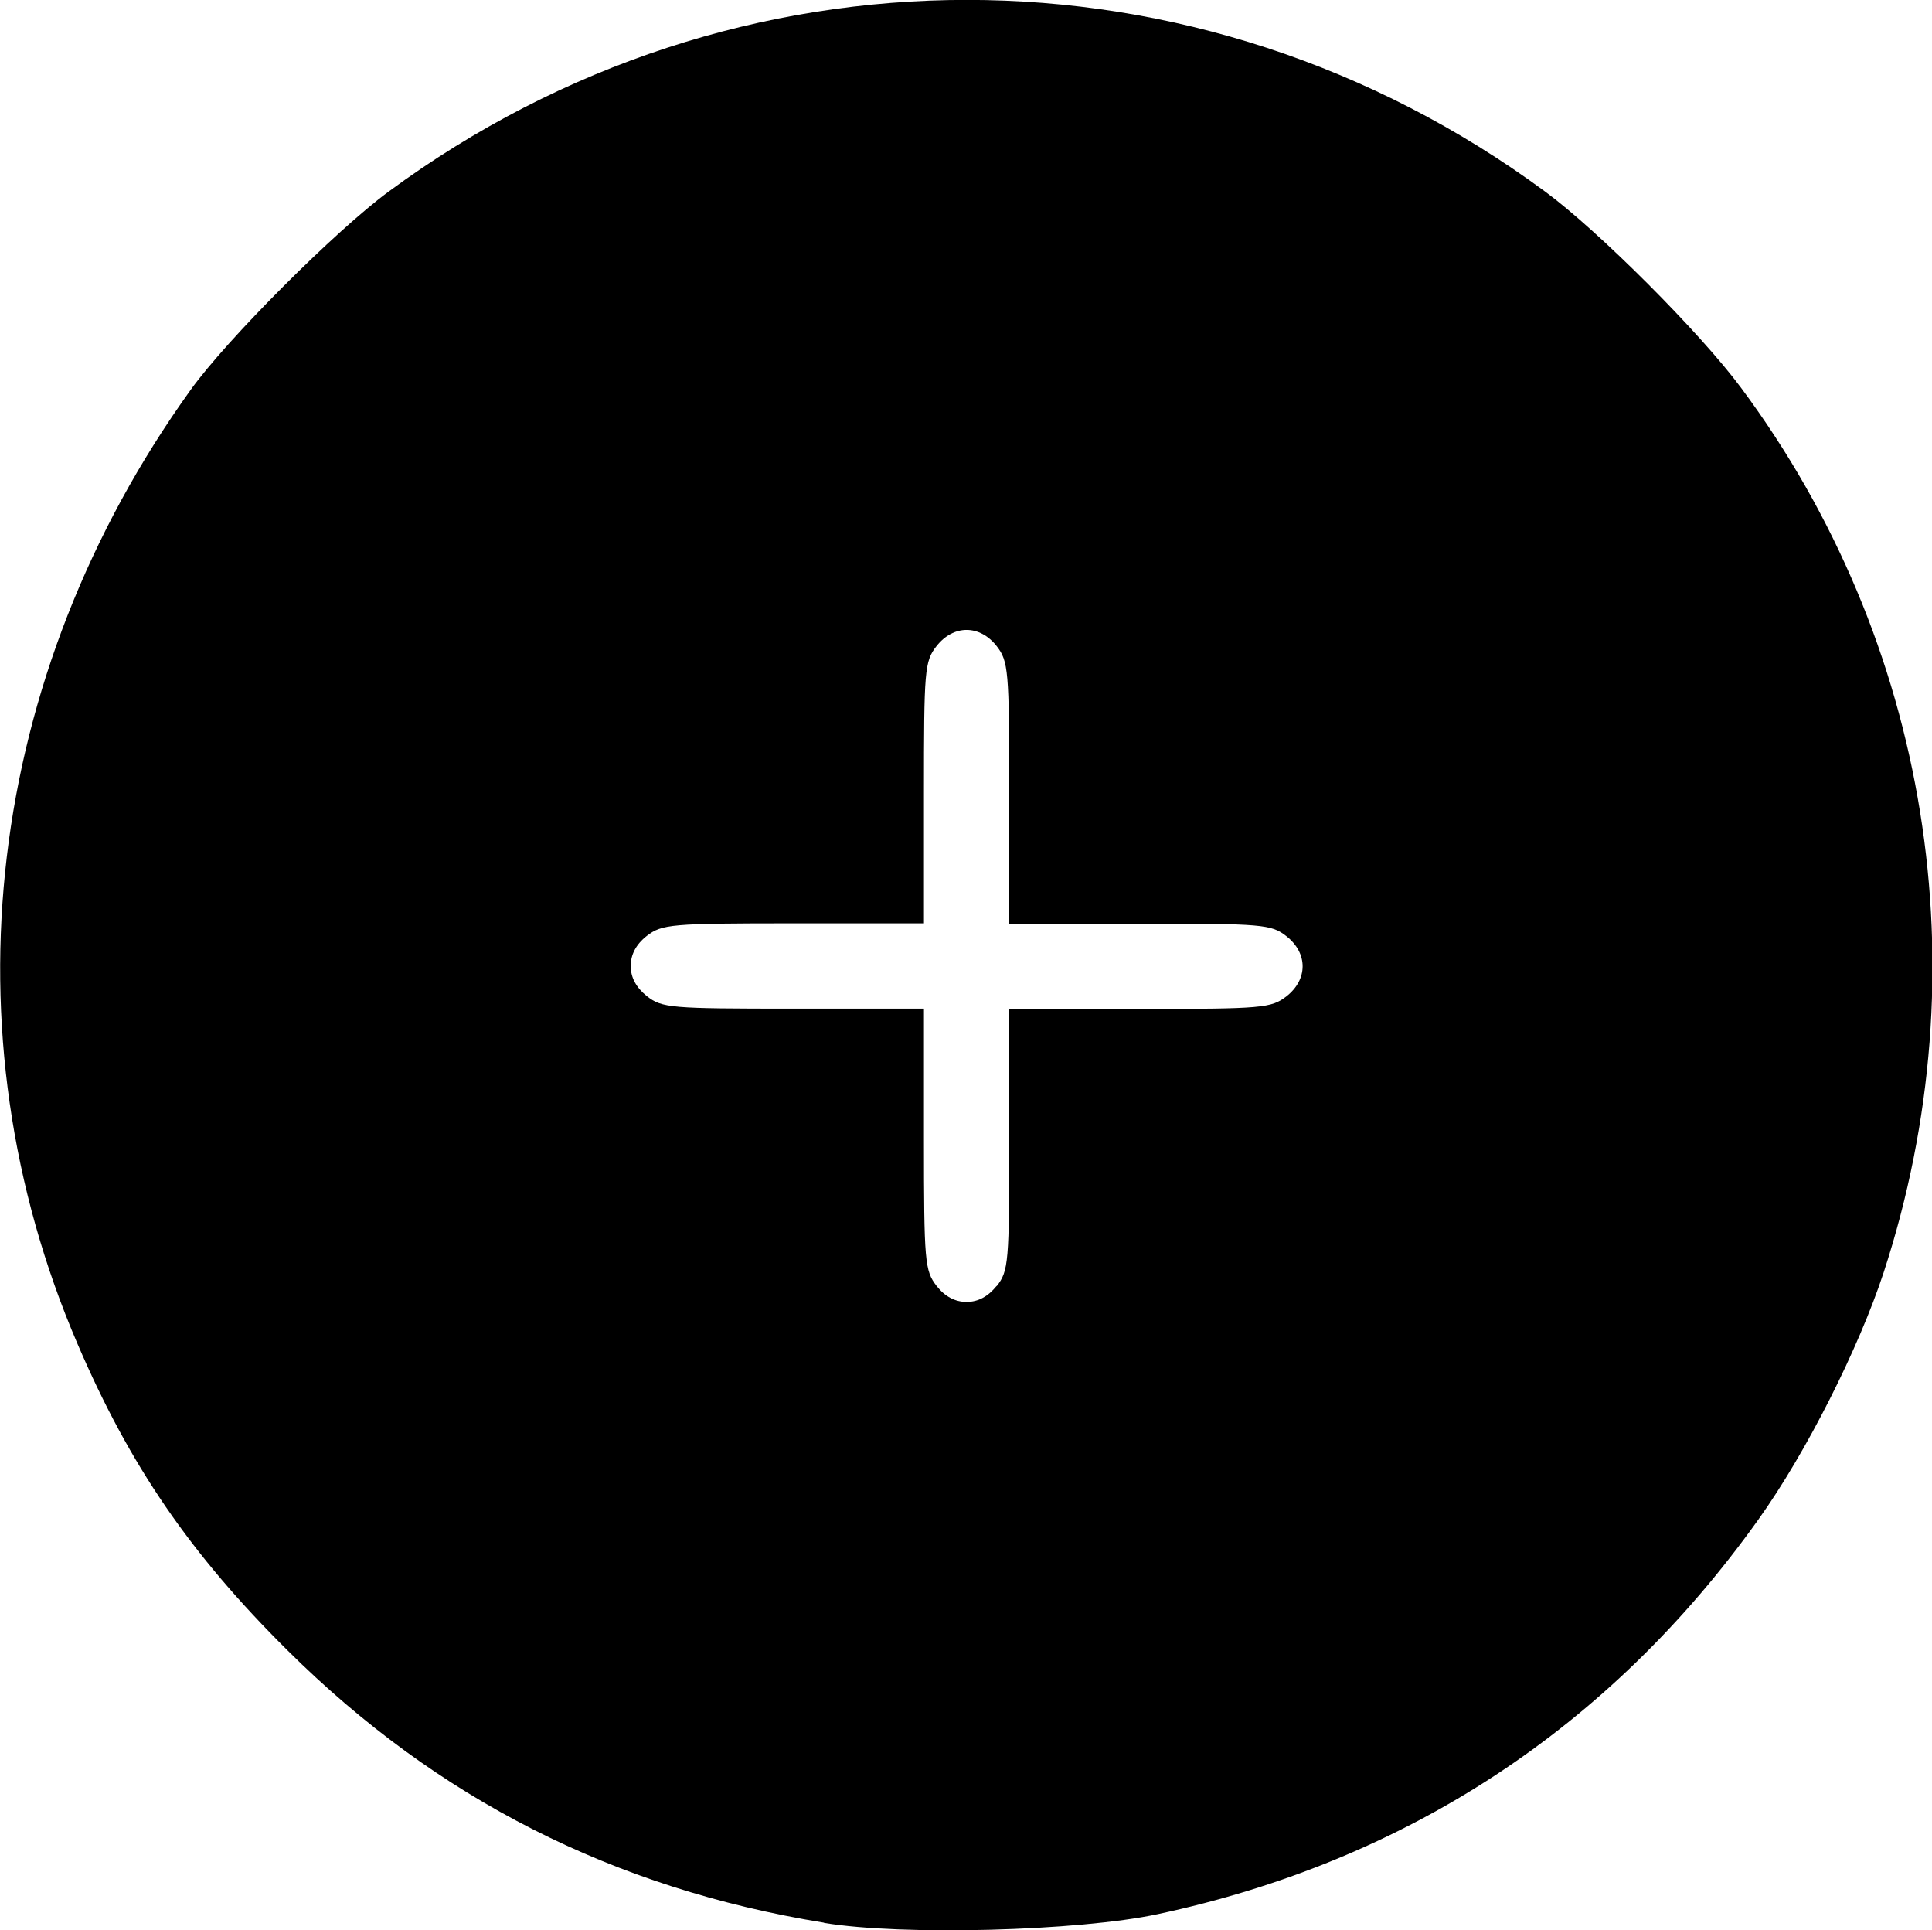
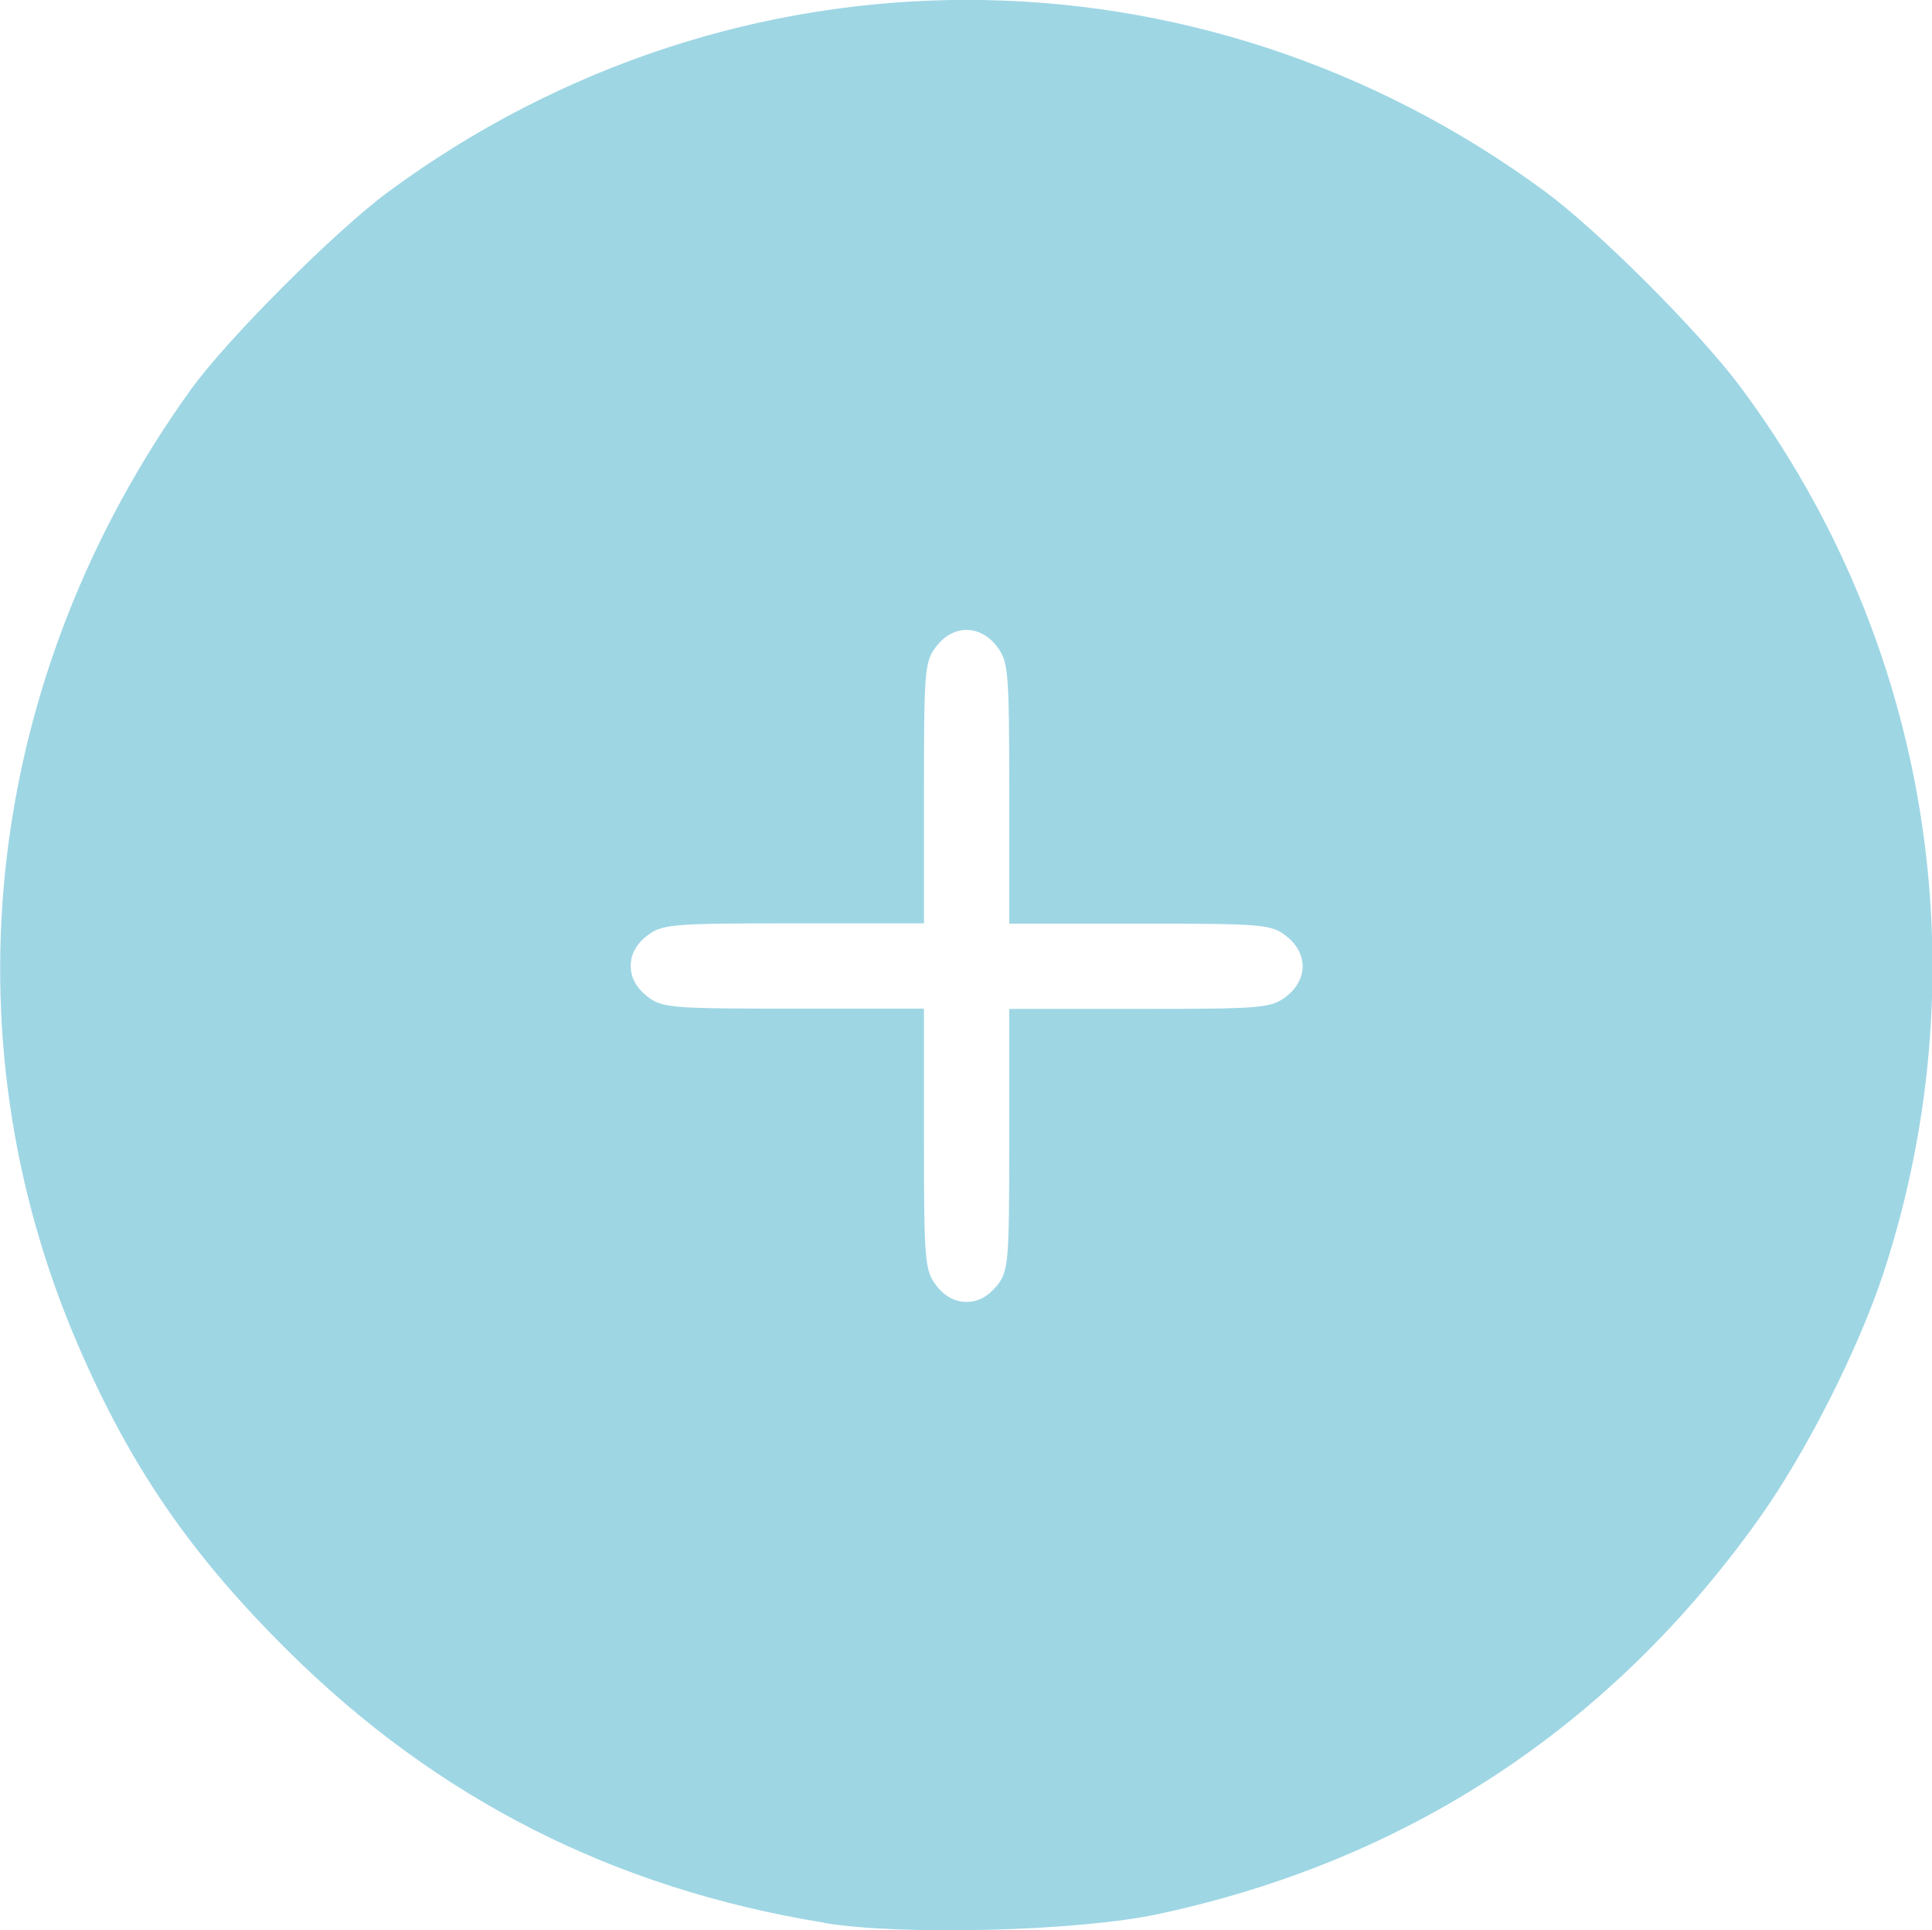
<svg xmlns="http://www.w3.org/2000/svg" width="6.615mm" height="6.607mm" viewBox="0 0 6.615 6.607" version="1.1" id="svg5">
  <defs id="defs2" />
  <g id="layer1" transform="translate(-59.80245,-83.25309)">
-     <path style="fill:#000000;stroke-width:0.021" d="M 62.623,89.835 C 61.904,89.718 61.299,89.411 60.788,88.904 c -0.334,-0.331 -0.541,-0.633 -0.72,-1.05 -0.46,-1.07 -0.315,-2.289 0.387,-3.266 0.124,-0.173 0.497,-0.546 0.678,-0.679 1.188,-0.875 2.772,-0.875 3.96,3.8e-5 0.182,0.134 0.531,0.483 0.671,0.672 0.645,0.868 0.826,1.993 0.488,3.028 -0.086,0.262 -0.266,0.618 -0.429,0.846 -0.508,0.712 -1.204,1.169 -2.057,1.351 -0.271,0.058 -0.875,0.074 -1.141,0.03 z m 0.592,-2.179 c 0.041,-0.052 0.043,-0.082 0.043,-0.502 v -0.447 h 0.447 c 0.421,0 0.45,-0.003 0.502,-0.043 0.074,-0.058 0.074,-0.148 0,-0.206 -0.052,-0.041 -0.082,-0.043 -0.502,-0.043 H 63.258 V 85.967 c 0,-0.421 -0.003,-0.45 -0.043,-0.502 -0.058,-0.074 -0.148,-0.074 -0.206,0 -0.041,0.052 -0.043,0.082 -0.043,0.502 v 0.447 h -0.447 c -0.421,0 -0.45,0.003 -0.502,0.043 -0.037,0.029 -0.055,0.064 -0.055,0.103 0,0.04 0.019,0.074 0.055,0.103 0.052,0.041 0.082,0.043 0.502,0.043 h 0.447 v 0.447 c 0,0.421 0.003,0.45 0.043,0.502 0.029,0.037 0.064,0.055 0.103,0.055 0.04,0 0.074,-0.019 0.103,-0.055 z" id="path854" />
+     <path style="fill:#9ed6e4;stroke-width:0.021" d="M 62.623,89.835 C 61.904,89.718 61.299,89.411 60.788,88.904 c -0.334,-0.331 -0.541,-0.633 -0.72,-1.05 -0.46,-1.07 -0.315,-2.289 0.387,-3.266 0.124,-0.173 0.497,-0.546 0.678,-0.679 1.188,-0.875 2.772,-0.875 3.96,3.8e-5 0.182,0.134 0.531,0.483 0.671,0.672 0.645,0.868 0.826,1.993 0.488,3.028 -0.086,0.262 -0.266,0.618 -0.429,0.846 -0.508,0.712 -1.204,1.169 -2.057,1.351 -0.271,0.058 -0.875,0.074 -1.141,0.03 z m 0.592,-2.179 c 0.041,-0.052 0.043,-0.082 0.043,-0.502 v -0.447 h 0.447 c 0.421,0 0.45,-0.003 0.502,-0.043 0.074,-0.058 0.074,-0.148 0,-0.206 -0.052,-0.041 -0.082,-0.043 -0.502,-0.043 H 63.258 V 85.967 c 0,-0.421 -0.003,-0.45 -0.043,-0.502 -0.058,-0.074 -0.148,-0.074 -0.206,0 -0.041,0.052 -0.043,0.082 -0.043,0.502 v 0.447 h -0.447 c -0.421,0 -0.45,0.003 -0.502,0.043 -0.037,0.029 -0.055,0.064 -0.055,0.103 0,0.04 0.019,0.074 0.055,0.103 0.052,0.041 0.082,0.043 0.502,0.043 h 0.447 v 0.447 c 0,0.421 0.003,0.45 0.043,0.502 0.029,0.037 0.064,0.055 0.103,0.055 0.04,0 0.074,-0.019 0.103,-0.055 z" id="path854" />
  </g>
</svg>
